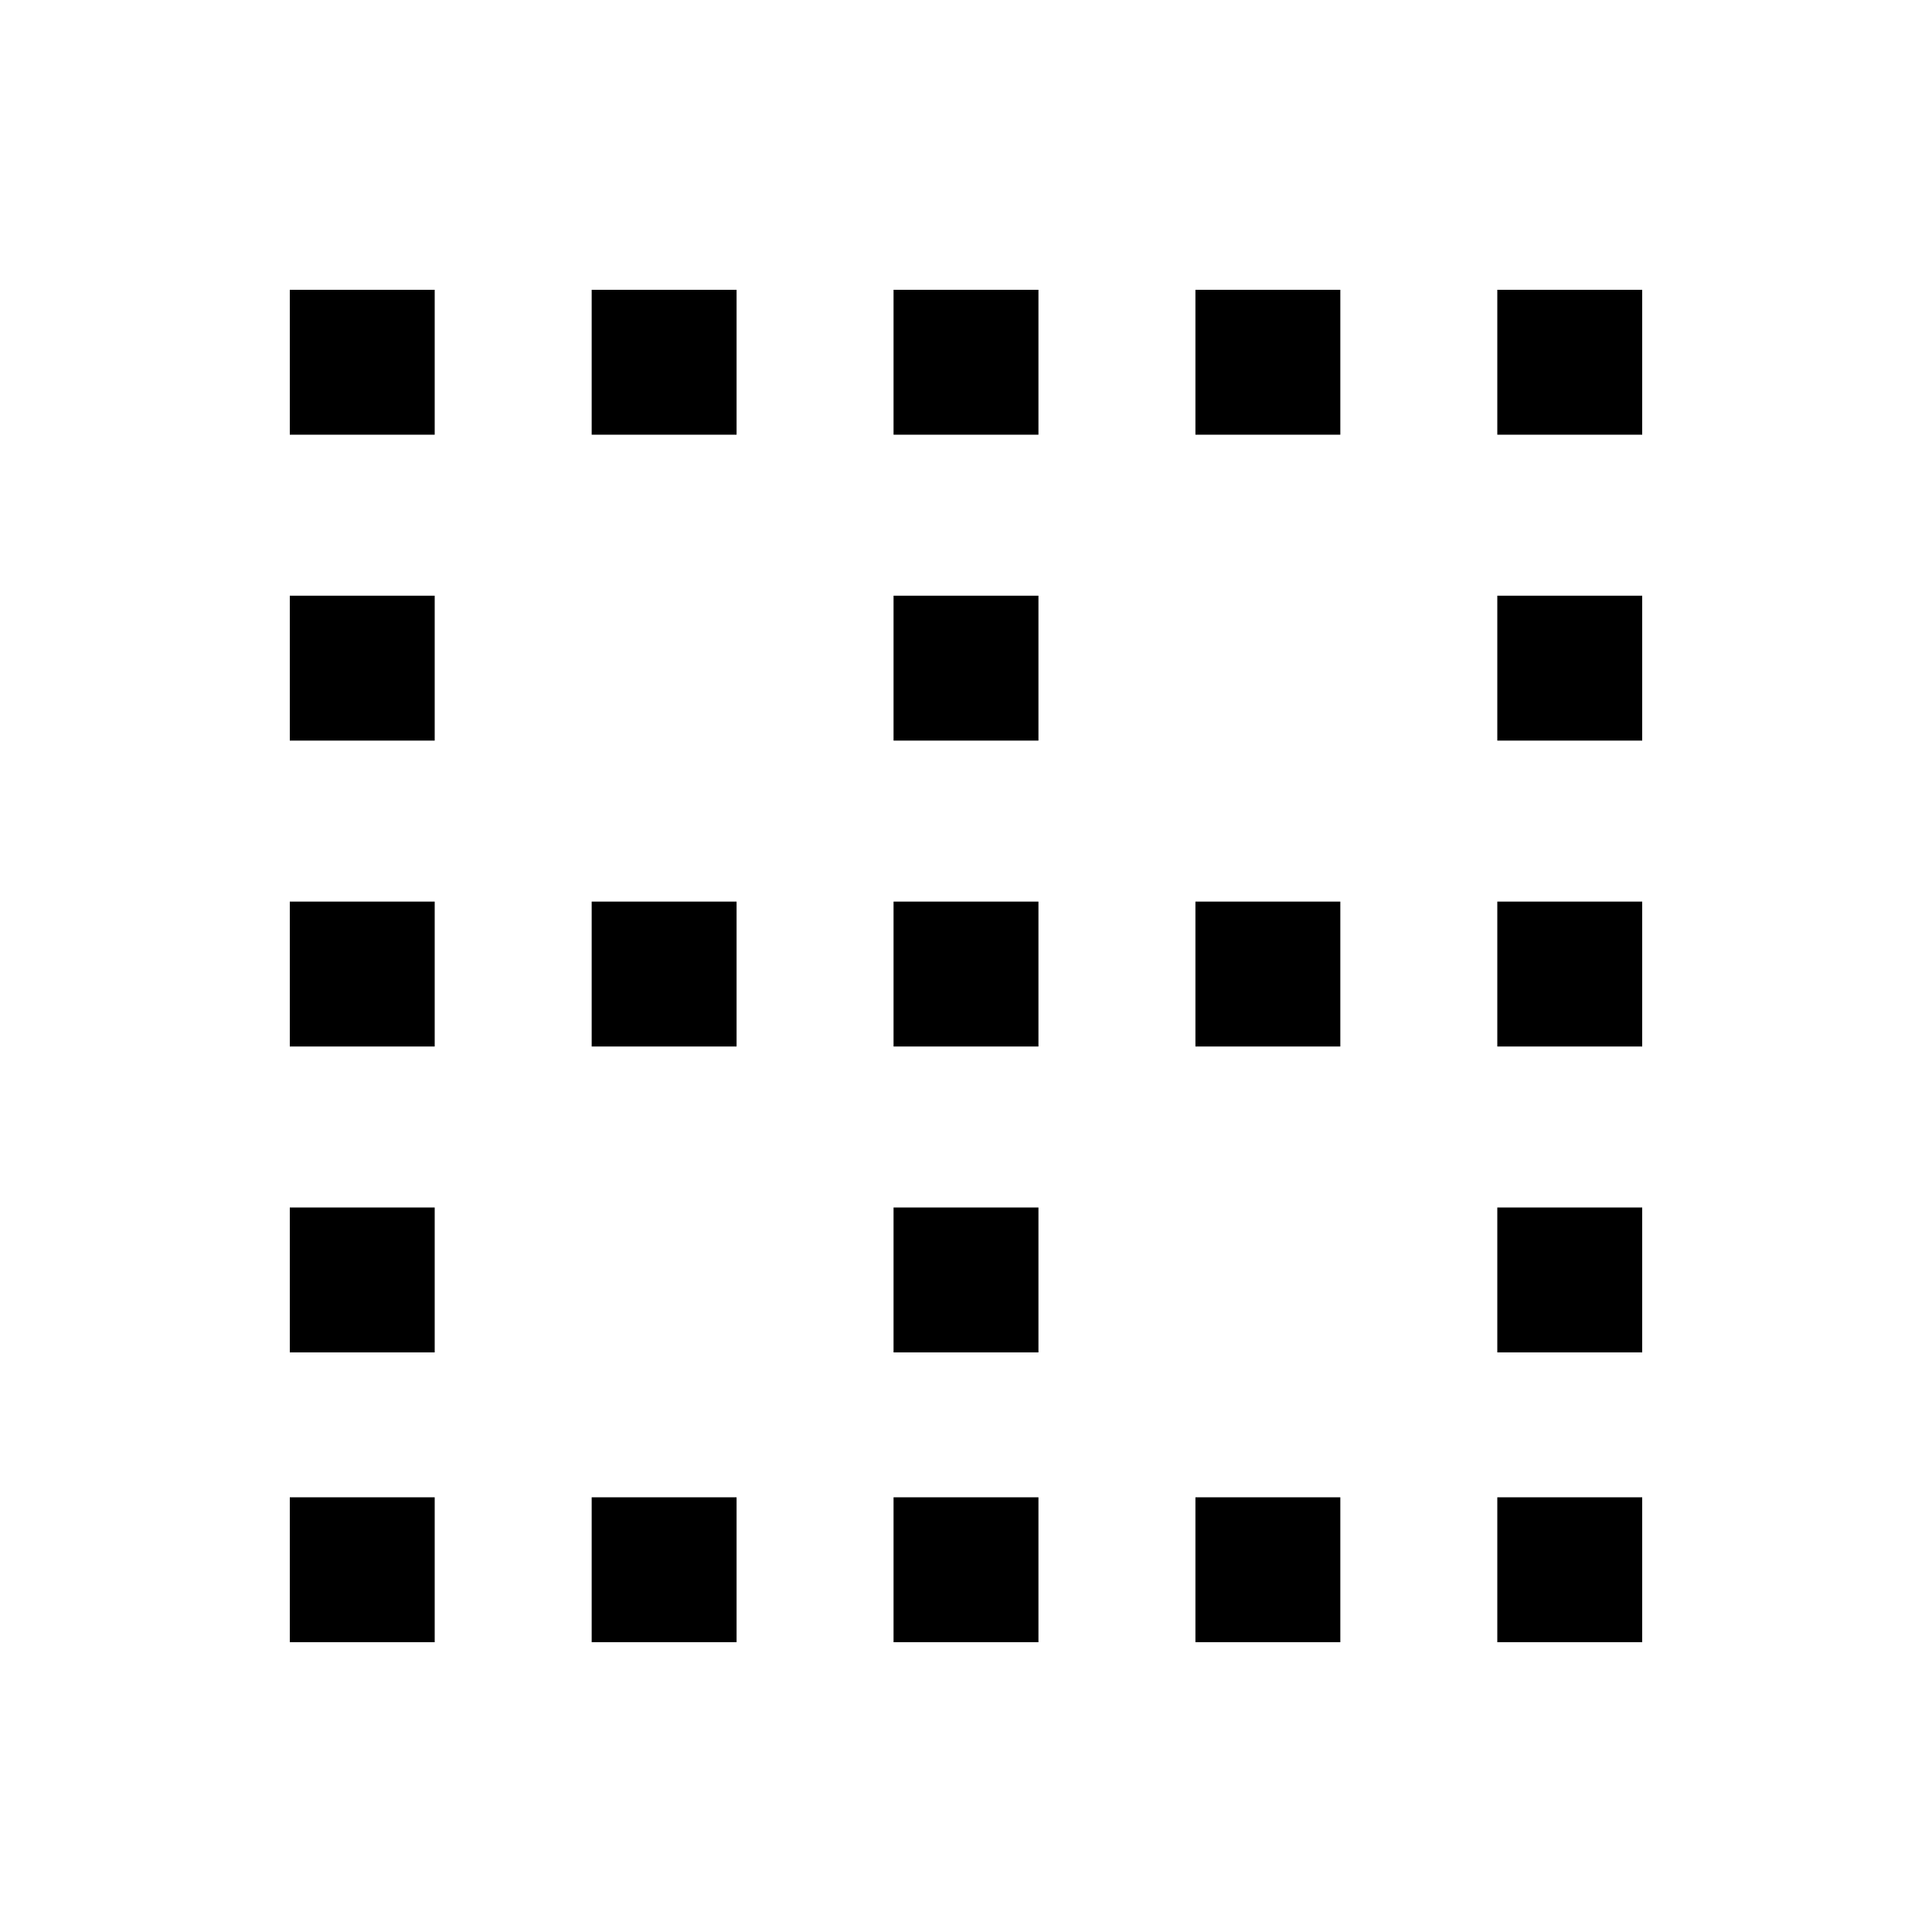
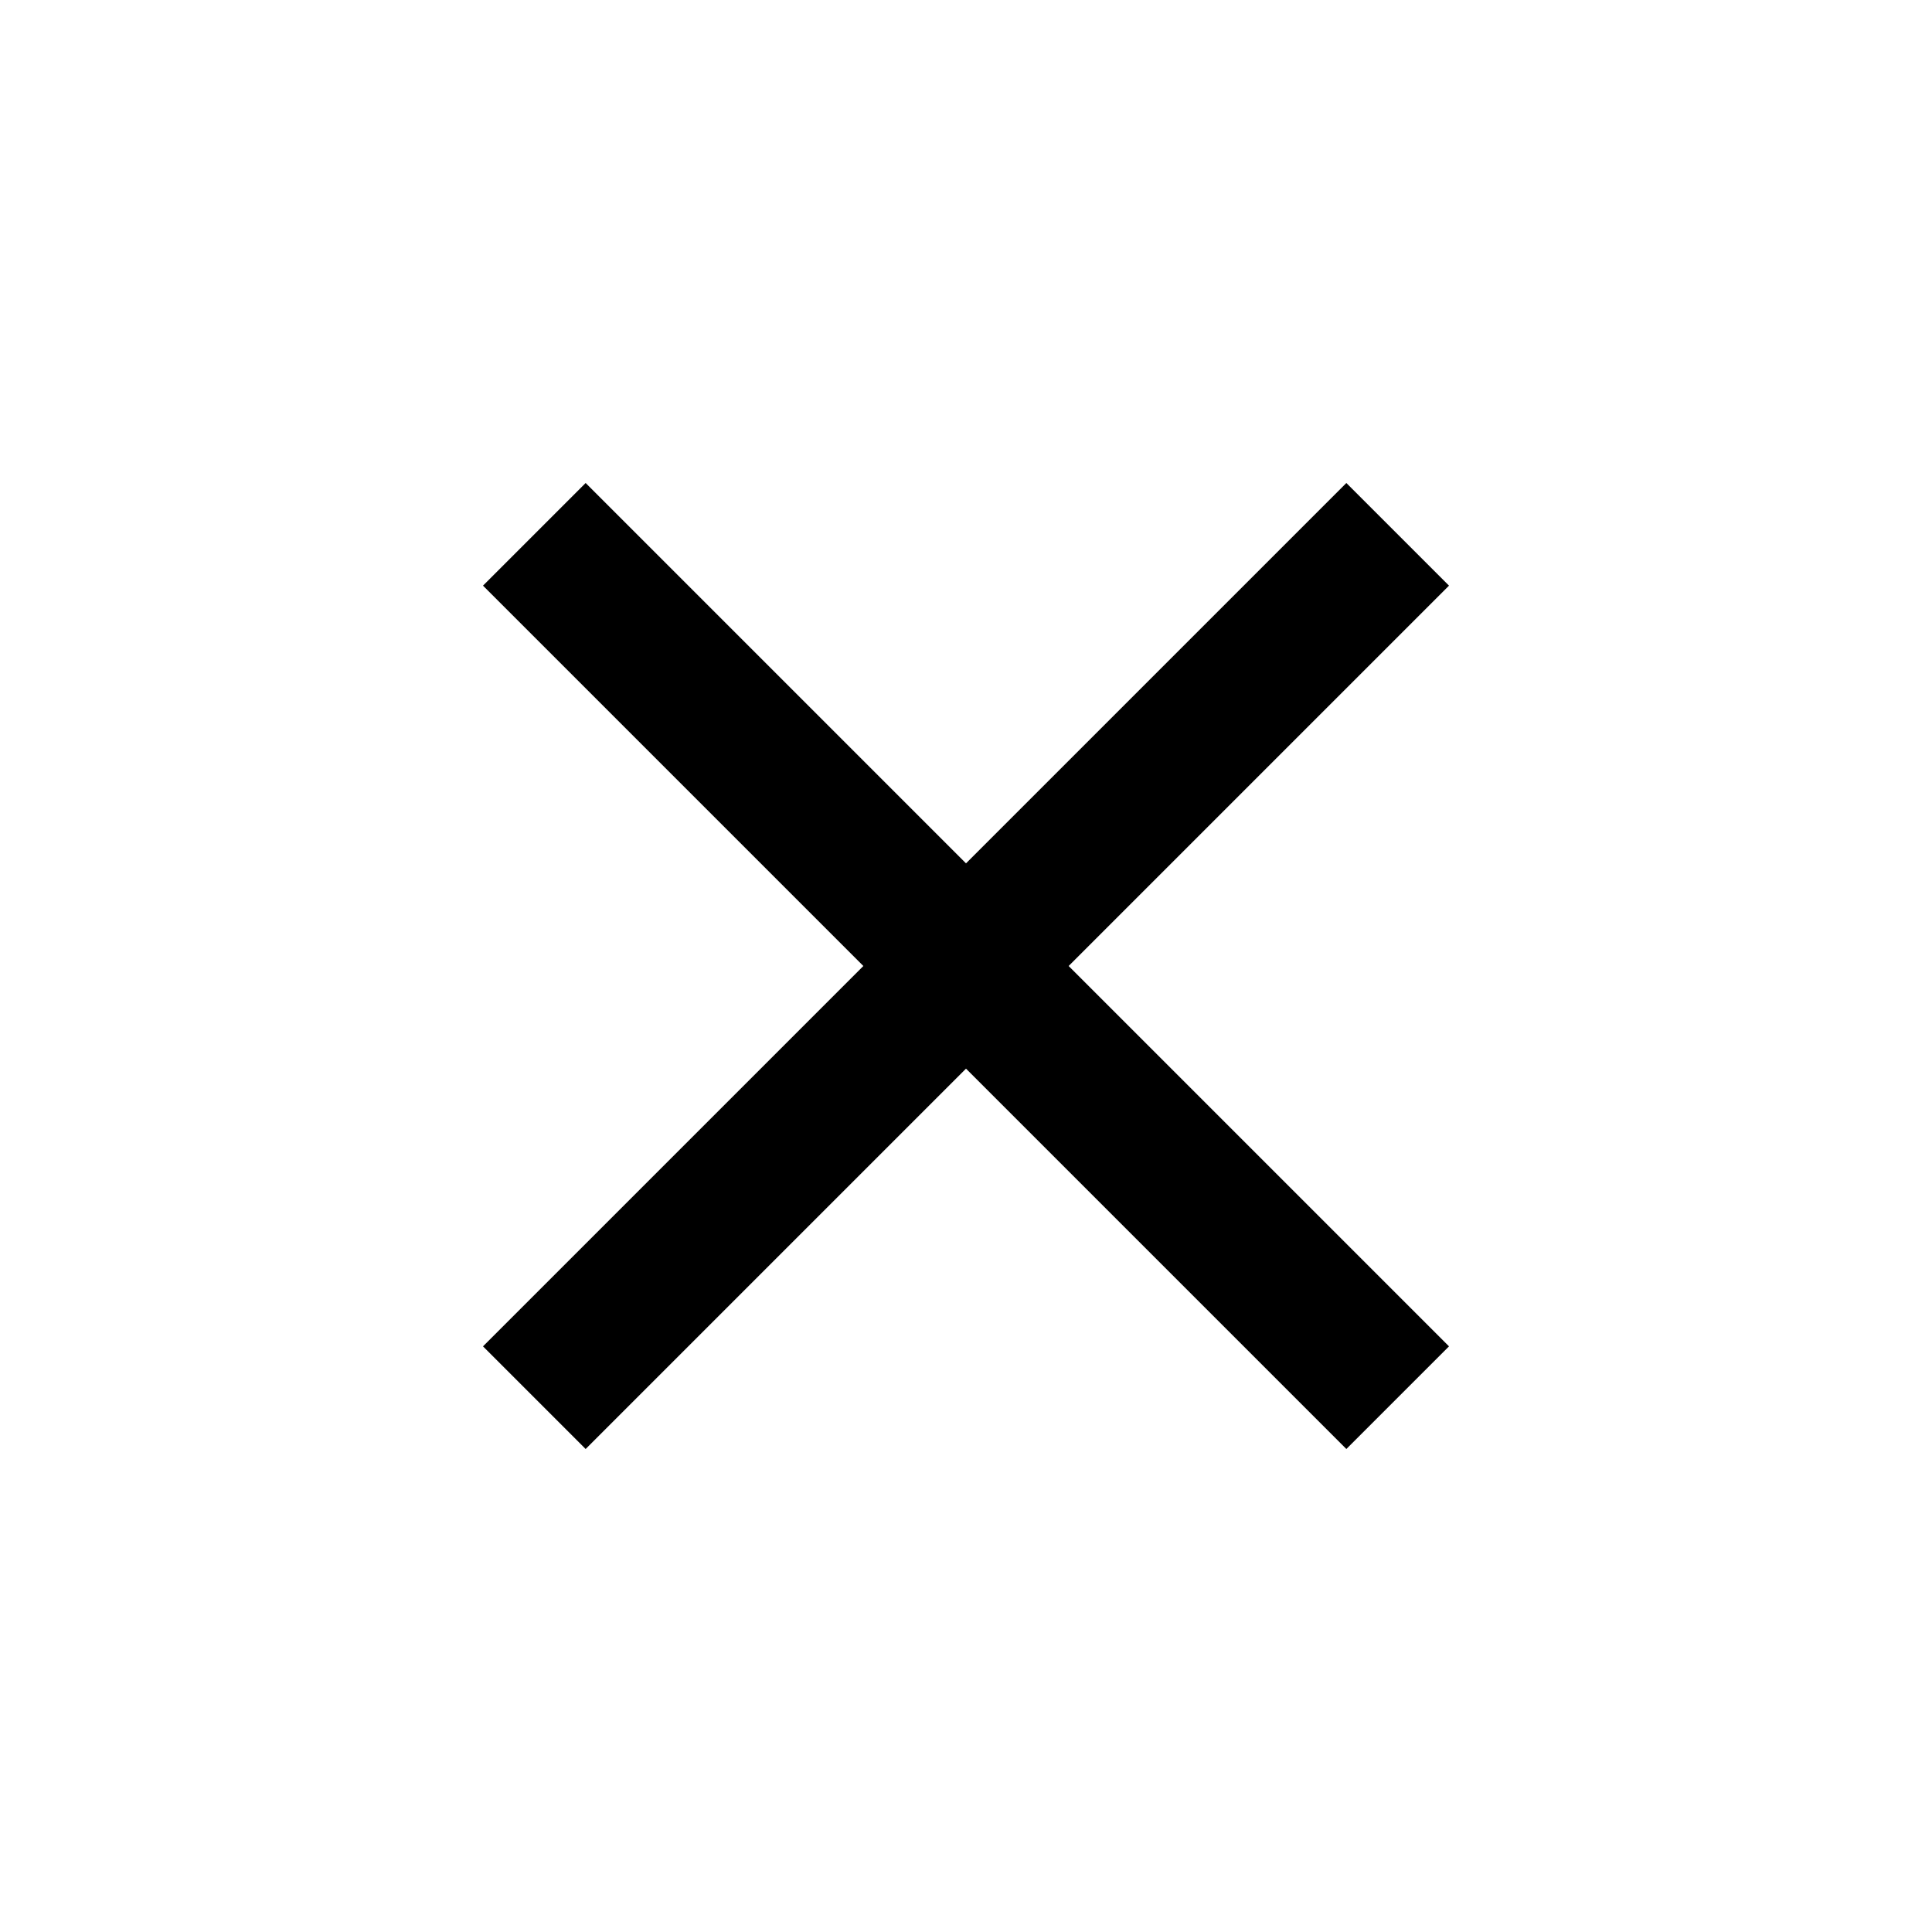
<svg xmlns="http://www.w3.org/2000/svg" height="20" viewBox="0 -960 960 960" width="20">
-   <path d="M144-144v-72h72v72h-72Zm0-144v-72h72v72h-72Zm0-152v-72h72v72h-72Zm0-152v-72h72v72h-72Zm0-152v-72h72v72h-72Zm150 600v-72h72v72h-72Zm0-296v-72h72v72h-72Zm0-304v-72h72v72h-72Zm150 600v-72h72v72h-72Zm0-144v-72h72v72h-72Zm0-152v-72h72v72h-72Zm0-152v-72h72v72h-72Zm0-152v-72h72v72h-72Zm150 600v-72h72v72h-72Zm0-296v-72h72v72h-72Zm0-304v-72h72v72h-72Zm150 600v-72h72v72h-72Zm0-144v-72h72v72h-72Zm0-152v-72h72v72h-72Zm0-152v-72h72v72h-72Zm0-152v-72h72v72h-72Z" />
+   <path d="m291-240-51-51 189-189-189-189 51-51 189 189 189-189 51 51-189 189 189 189-51 51-189-189-189 189Z" />
</svg>
